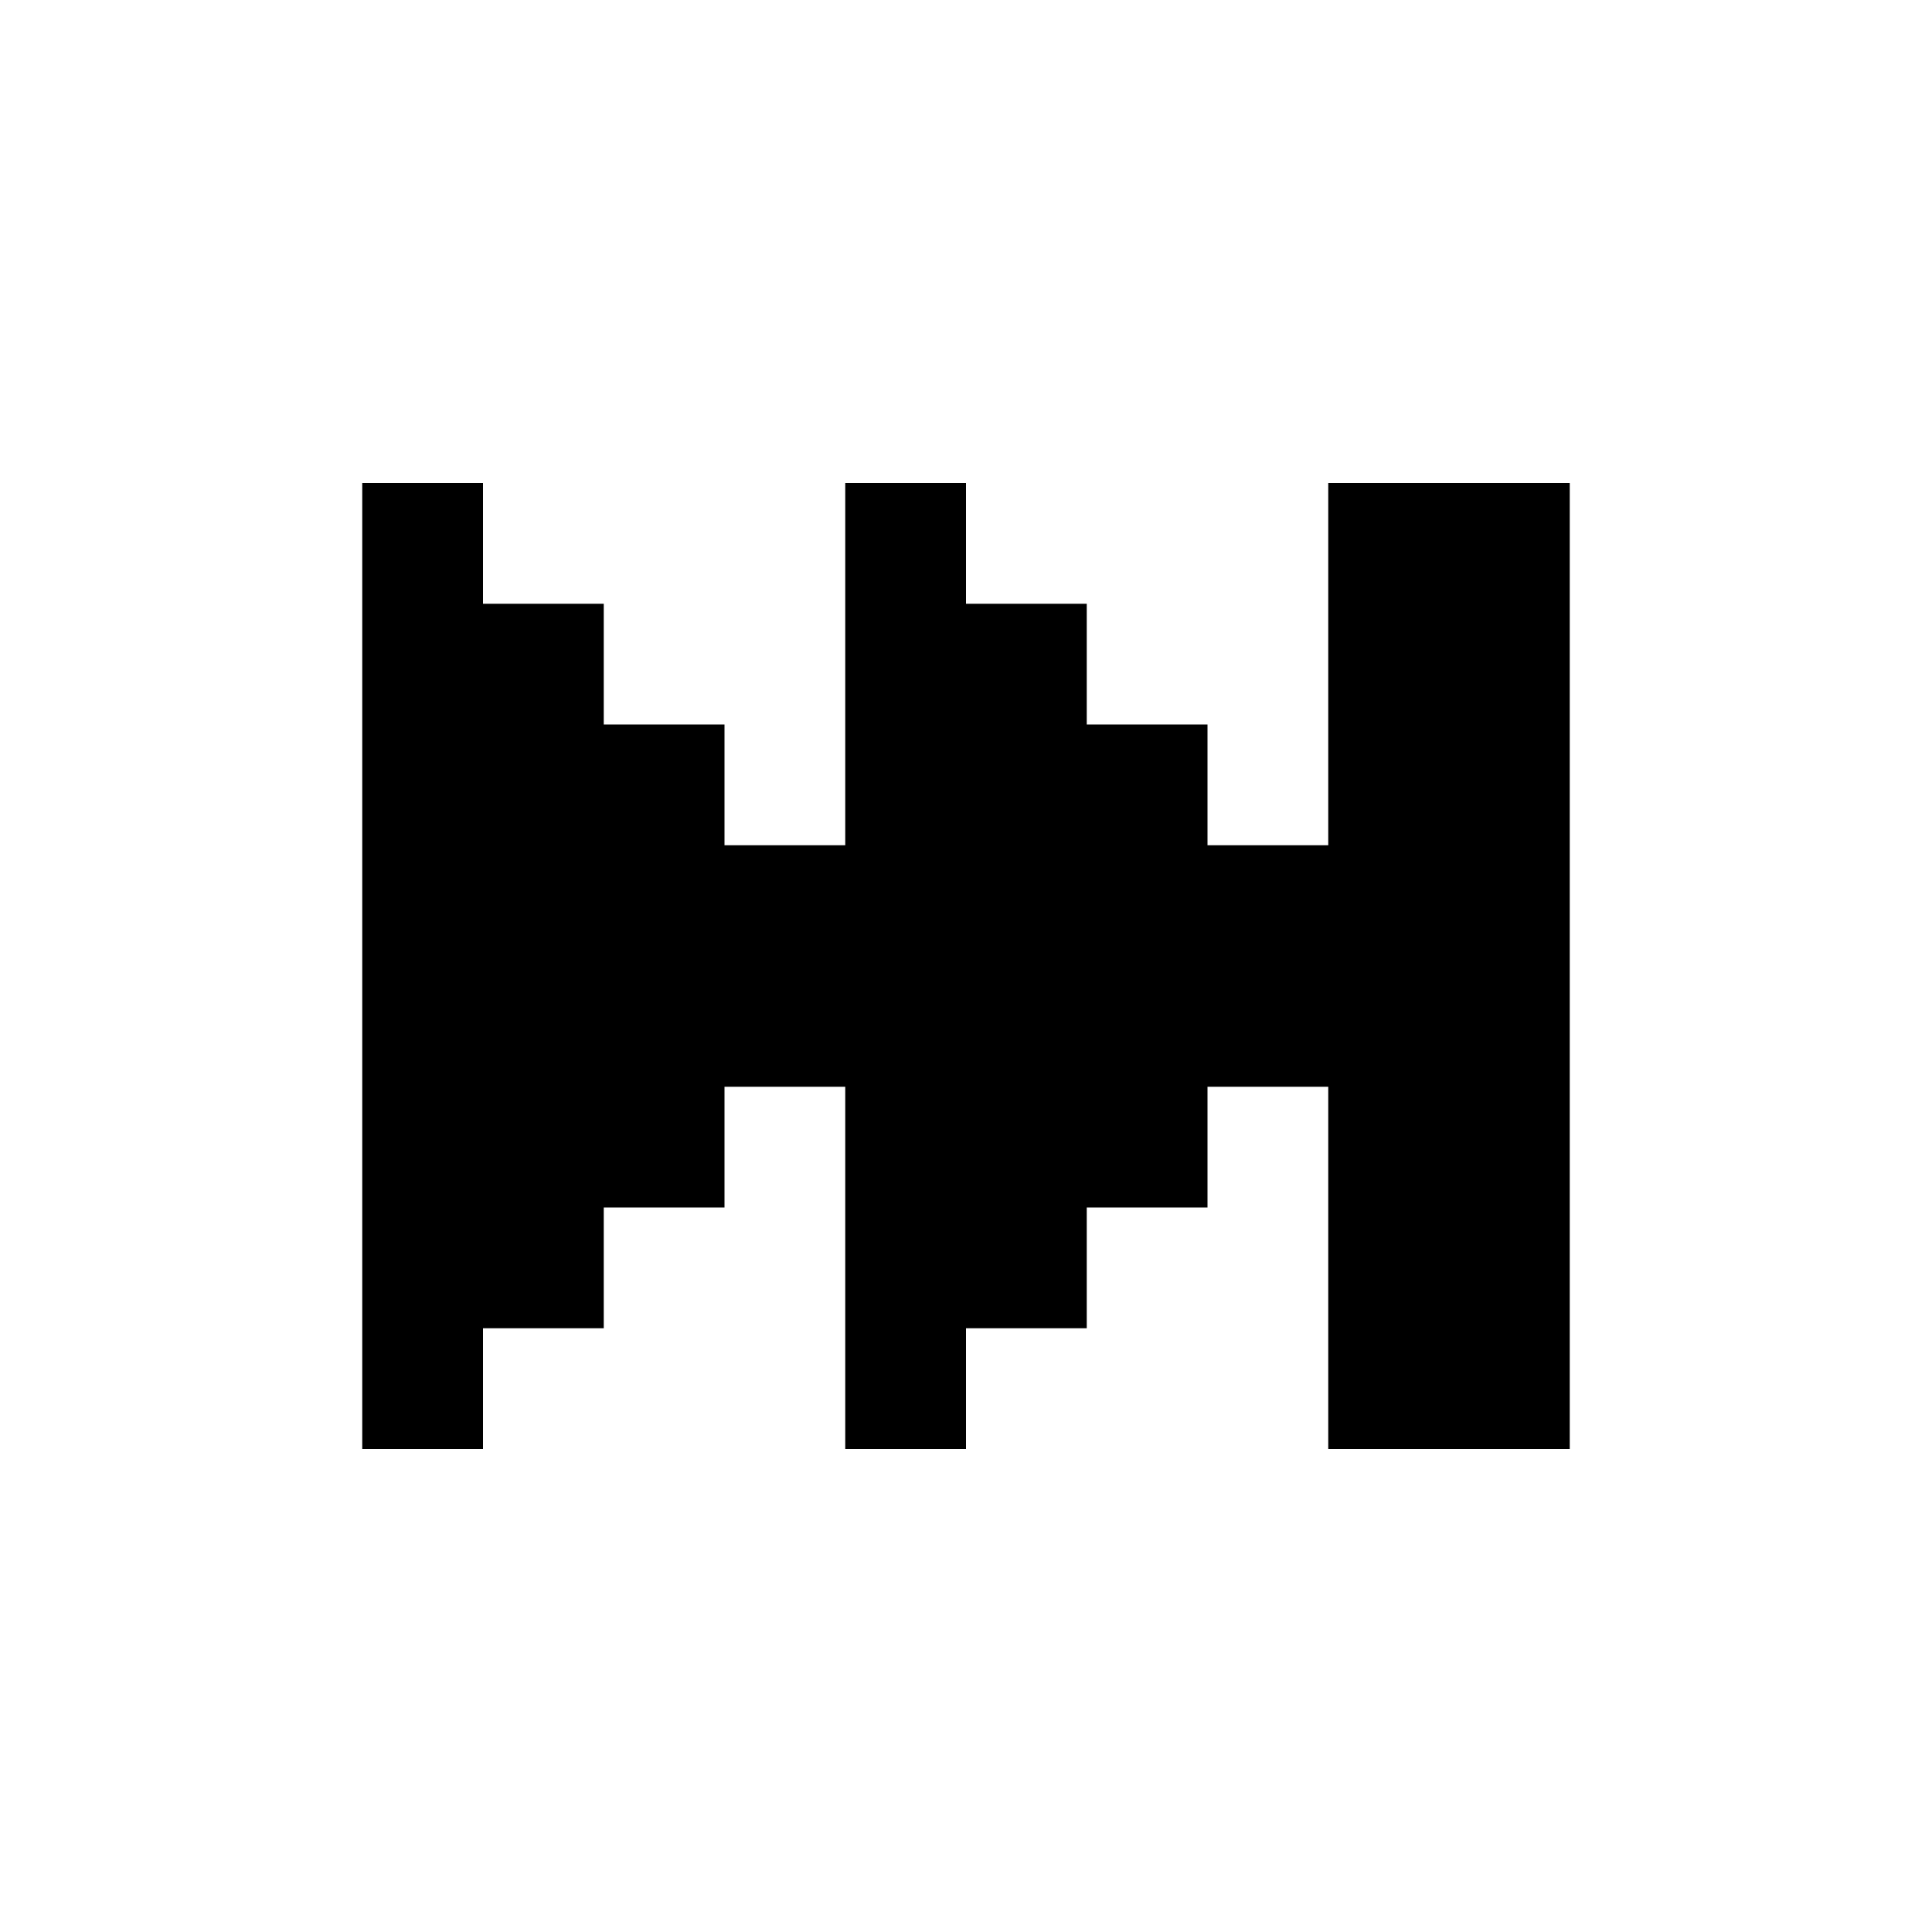
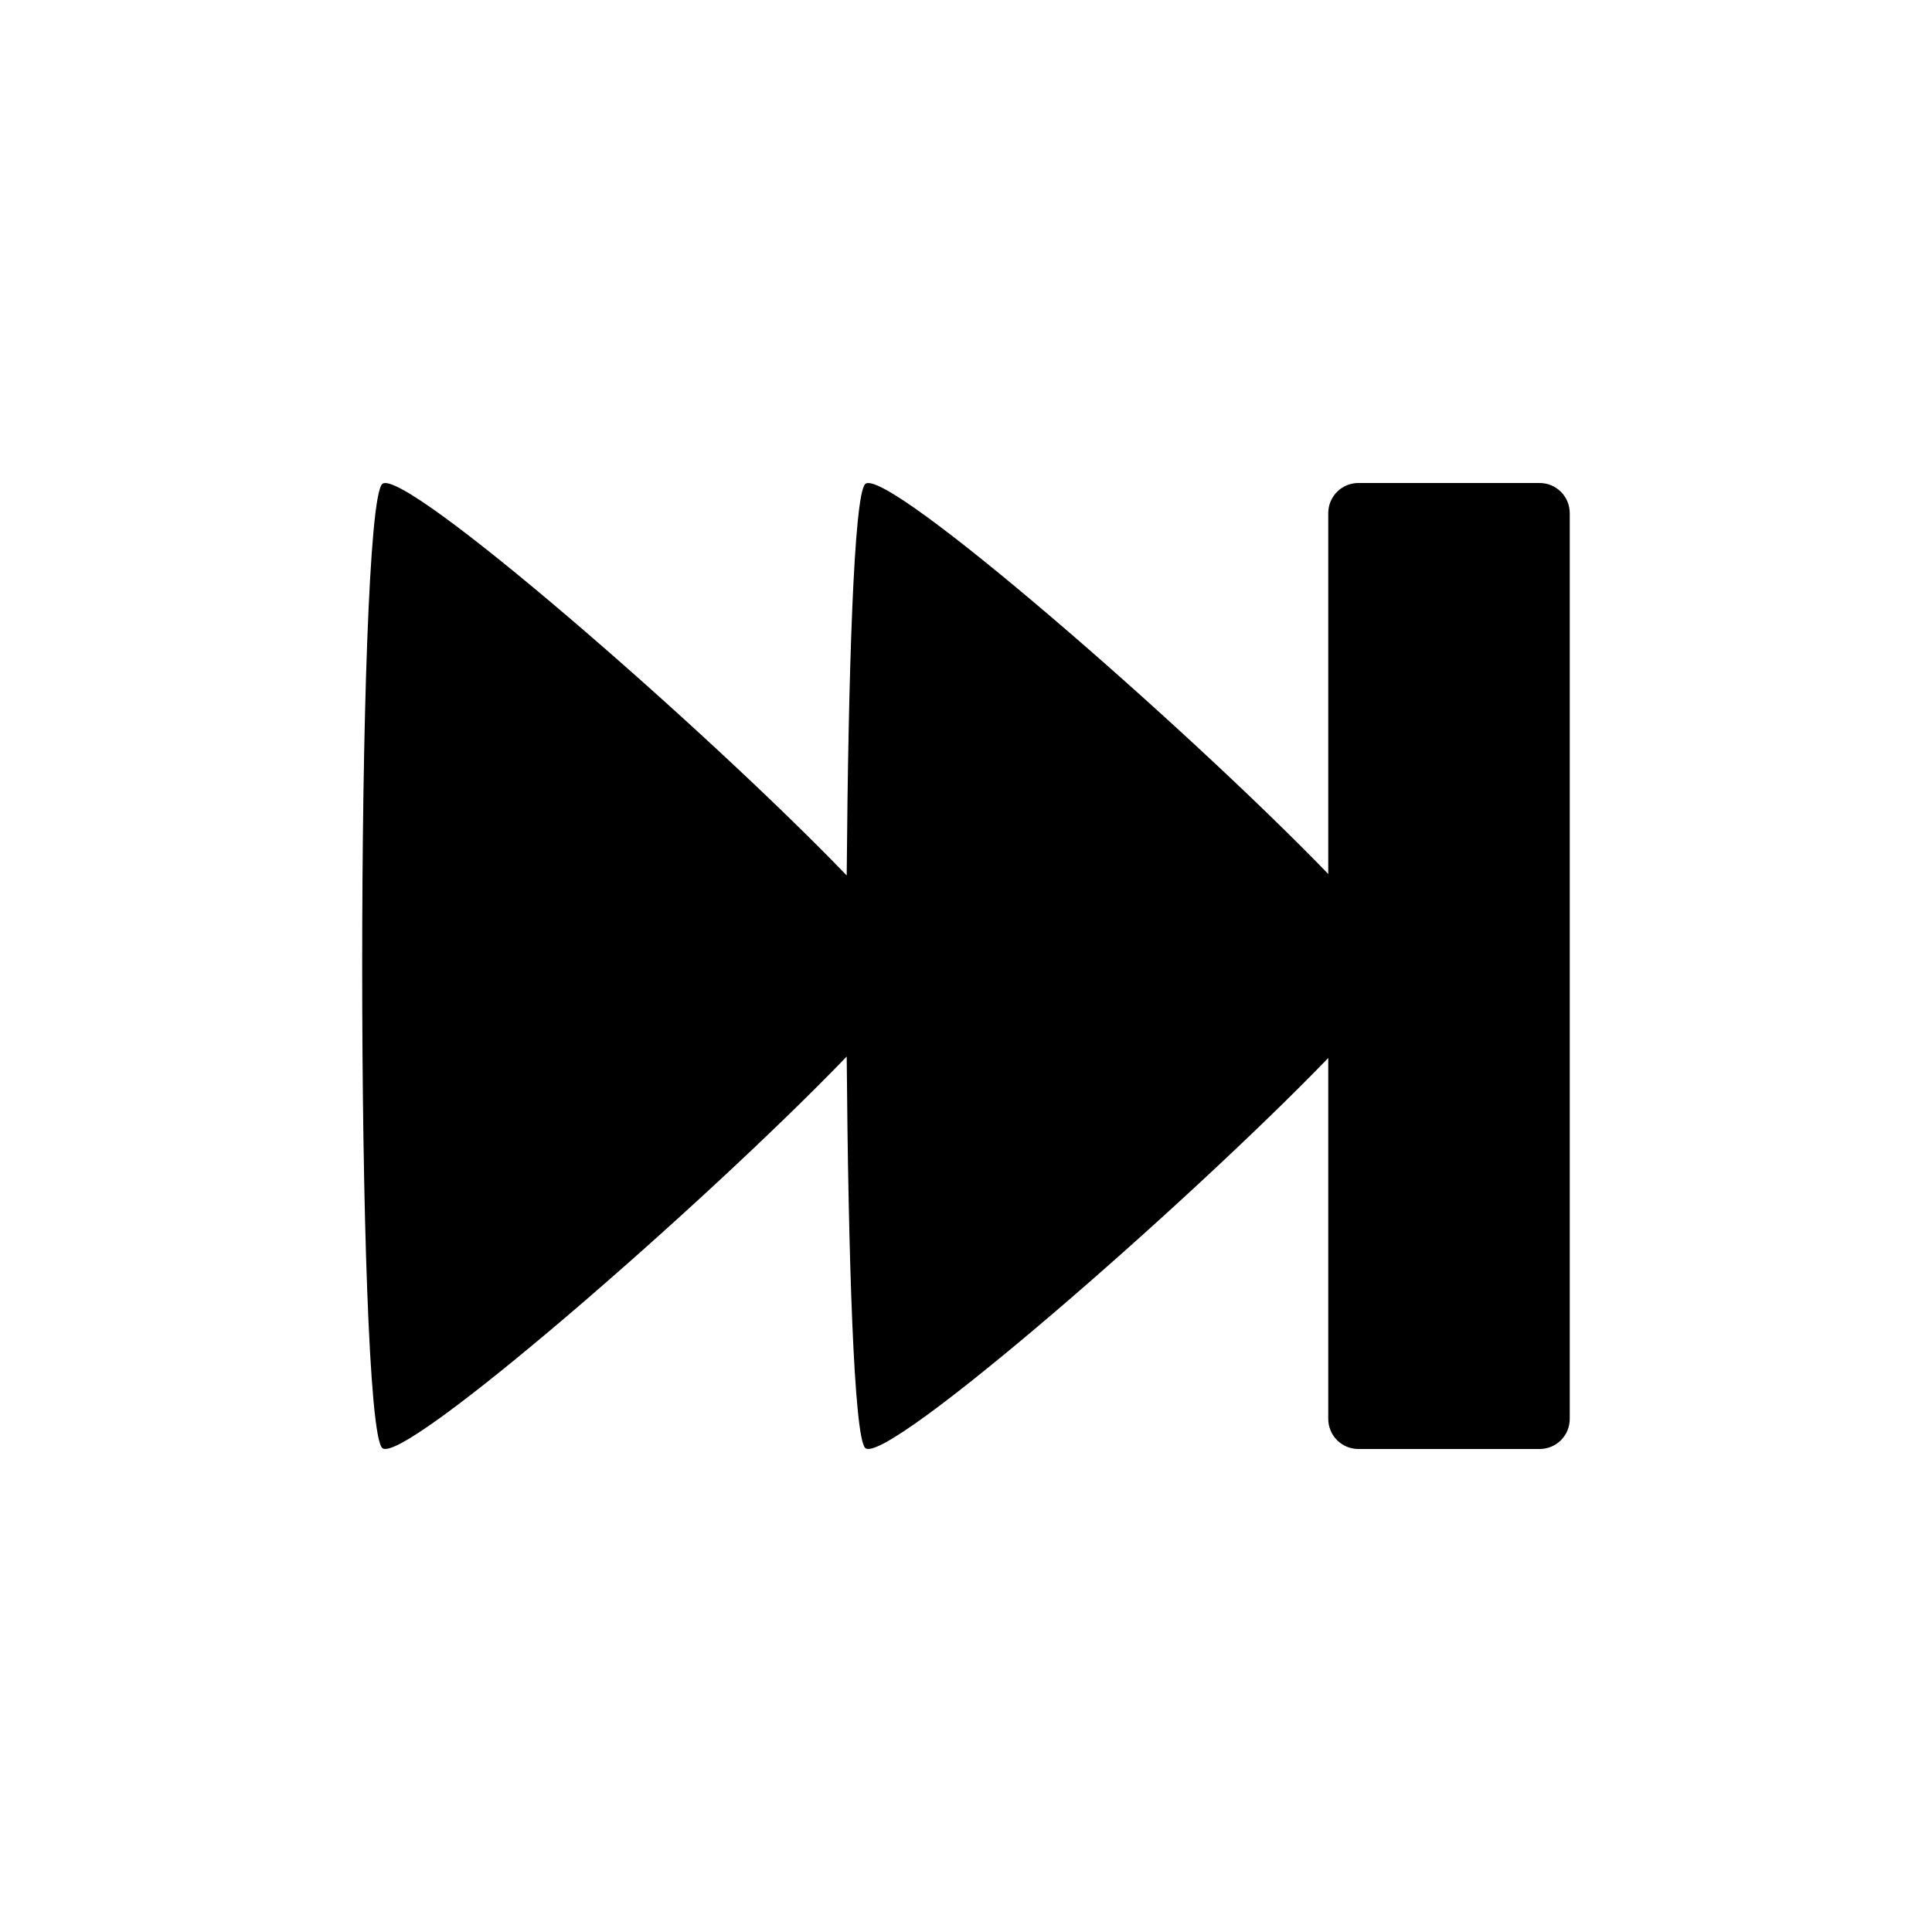
- <svg xmlns="http://www.w3.org/2000/svg" version="1.1" width="16" height="16" id="svg2985">
+ <svg xmlns="http://www.w3.org/2000/svg" version="1.1" id="svg2985" height="16px" width="16px">
  <defs id="defs2987" />
-   <g id="layer1">
-     <path d="m 3,4 0,8 1,0 0,-1 1,0 0,-1 1,0 0,-1 1,0 0,3 1,0 0,-1 1,0 0,-1 1,0 0,-1 1,0 0,3 2,0 0,-8 -2,0 0,3 L 10,7 10,6 9,6 9,5 8,5 8,4 7,4 7,7 6,7 6,6 5,6 5,5 4,5 4,4 3,4 z" id="rect3881" style="color:#000000;fill:#000000;fill-opacity:1;fill-rule:nonzero;stroke:none;stroke-width:2;marker:none;visibility:visible;display:inline;overflow:visible;enable-background:accumulate" />
+   <g id="layer2">
+     <path id="rect815" d="M 11.25,4 C 11.111,4 11,4.112 11,4.25 V 7.238 C 9.827,6.024 7.336,3.855 7.166,4.008 7.07,4.094 7.025,5.606 7.012,7.25 5.845,6.038 3.336,3.855 3.166,4.008 c -0.222,0.2 -0.222,7.785 0,7.984 C 3.336,12.145 5.845,9.962 7.012,8.75 c 0.013,1.644 0.059,3.156 0.154,3.242 C 7.336,12.145 9.827,9.976 11,8.762 V 11.75 c 0,0.139 0.112,0.25 0.25,0.25 h 1.5 C 12.889,12 13,11.889 13,11.75 V 4.25 C 13,4.112 12.889,4 12.75,4 Z" style="opacity:1;fill:#000000;fill-opacity:1;stroke:none;stroke-width:7.5;stroke-linecap:round;stroke-miterlimit:4;stroke-dasharray:none;stroke-opacity:1" />
  </g>
</svg>
